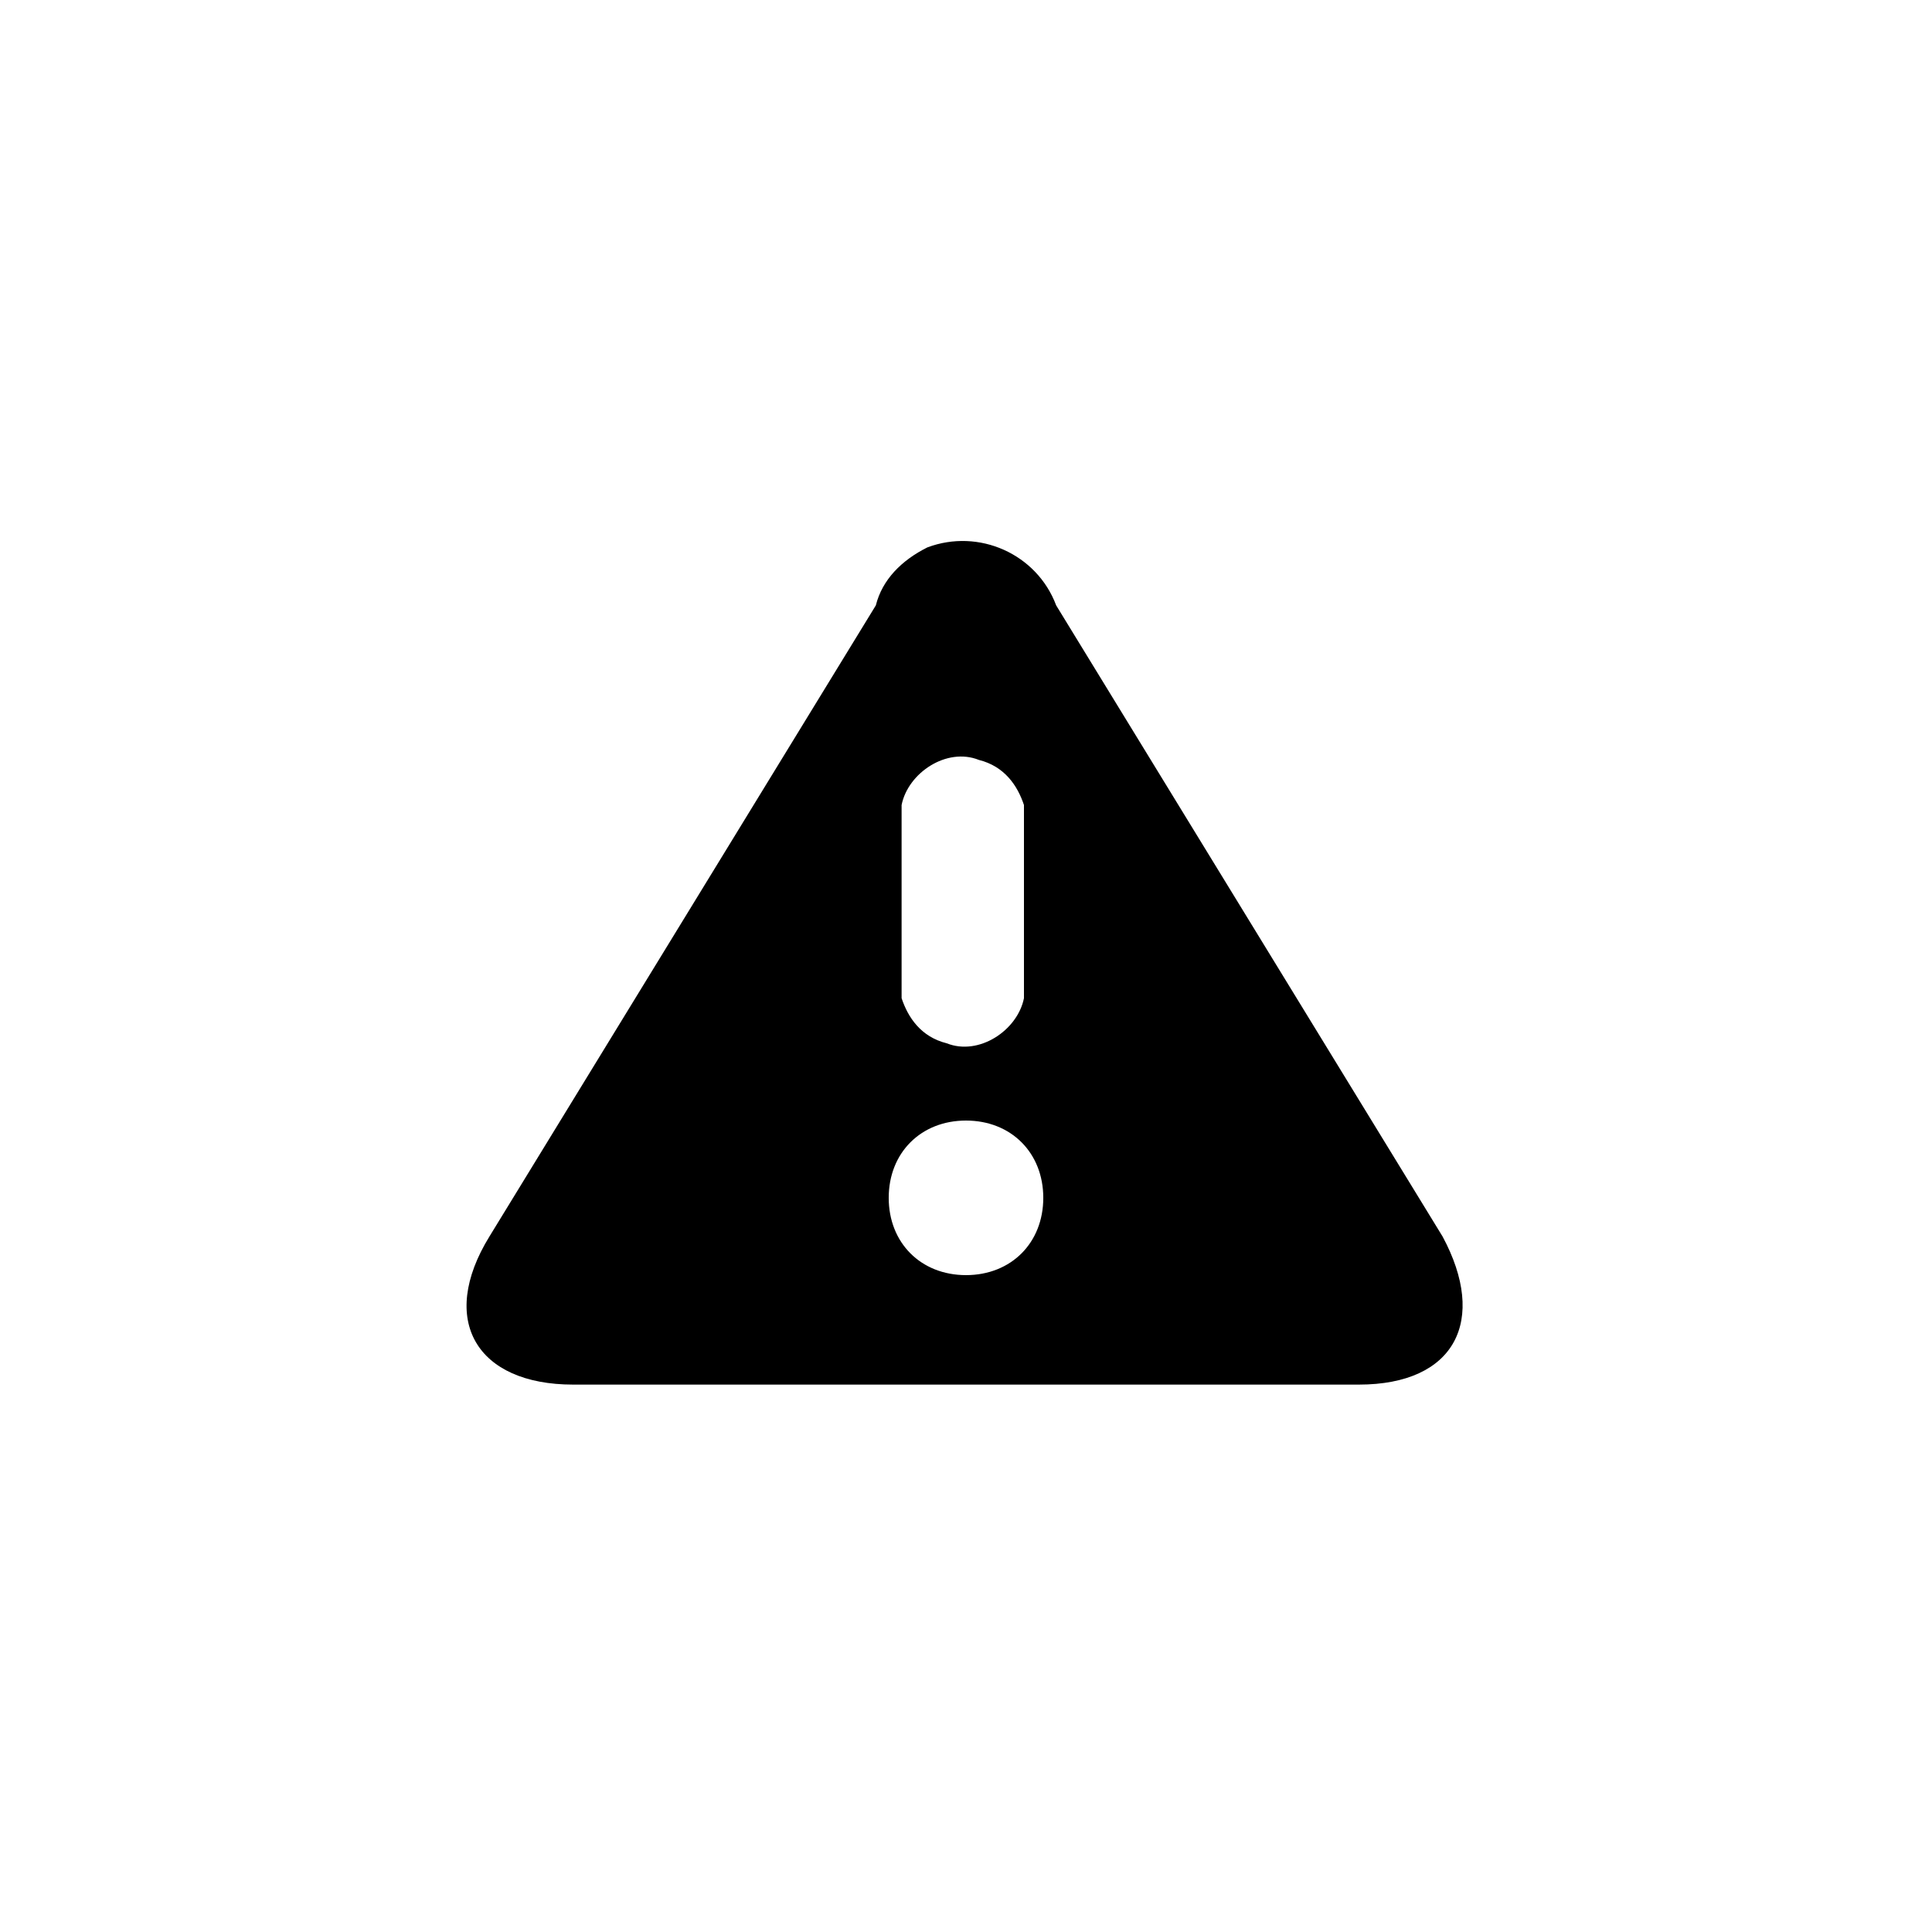
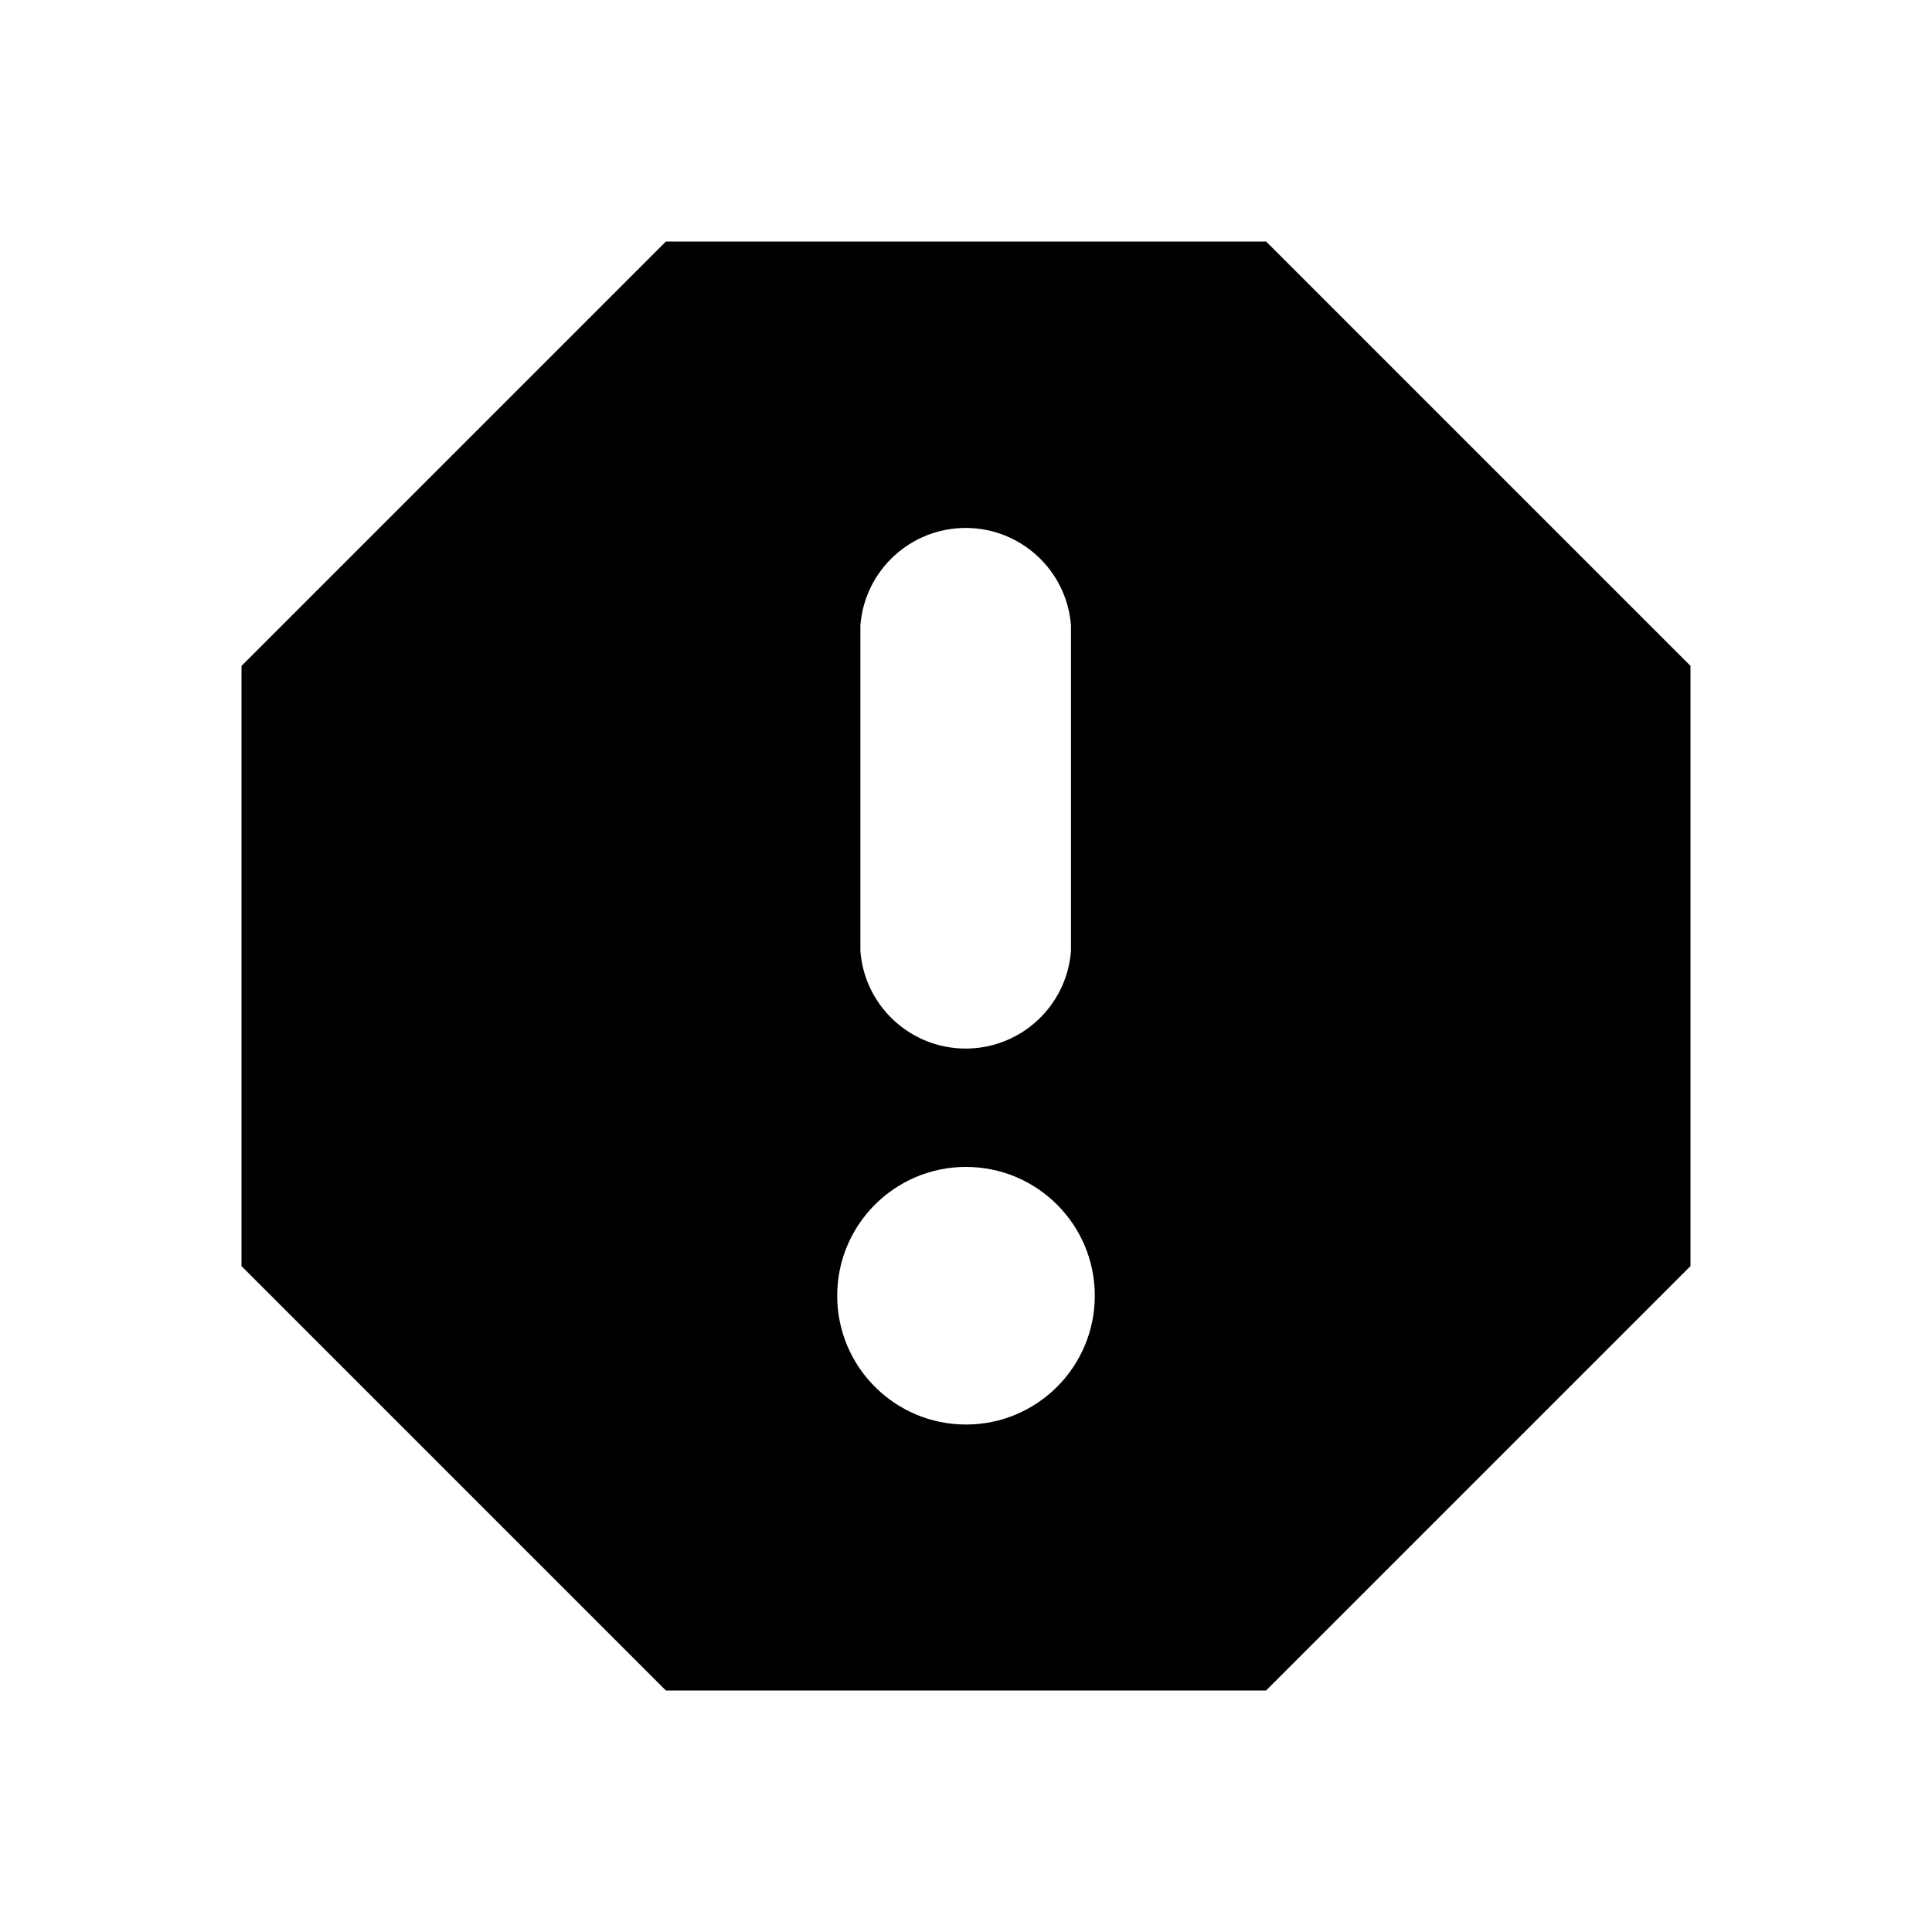
- <svg xmlns="http://www.w3.org/2000/svg" version="1.1" id="Layer_1" x="0px" y="0px" viewBox="0 0 30 30" style="enable-background:new 0 0 30 30;" xml:space="preserve">
-   <path class="oc-icon-indicator oc-icon-status-error" d="M22.4,19.2l-6-9.8c-0.3-0.8-1.2-1.2-2-0.9C14,8.7,13.7,9,13.6,9.4l-6,9.8c-0.8,1.3-0.2,2.3,1.3,2.3h12.2  C22.6,21.5,23.1,20.5,22.4,19.2z M14,12.5c0.1-0.5,0.7-0.9,1.2-0.7c0.4,0.1,0.6,0.4,0.7,0.7v3c-0.1,0.5-0.7,0.9-1.2,0.7  c-0.4-0.1-0.6-0.4-0.7-0.7V12.5z M15,19.8c-0.7,0-1.2-0.5-1.2-1.2s0.5-1.2,1.2-1.2c0.7,0,1.2,0.5,1.2,1.2  C16.2,19.3,15.7,19.8,15,19.8C15,19.8,15,19.8,15,19.8L15,19.8z" />
+ <svg xmlns="http://www.w3.org/2000/svg" id="Layer_1" data-name="Layer 1" viewBox="0 0 30 30">
+   <defs>
+     <style>.cls-1{fill:#d12515;}</style>
+   </defs>
+   <path class="oc-icon-indicator oc-icon-status-error" d="M26.25,10.34v9.32l-6.59,6.59H10.34L3.75,19.66V10.34l6.59-6.59h9.32ZM13.36,14.77a1.64,1.64,0,0,0,3.27,0V9.71a1.64,1.64,0,0,0-3.27,0ZM17,20.12a2,2,0,1,0-2,2A2,2,0,0,0,17,20.12Z" />
</svg>
